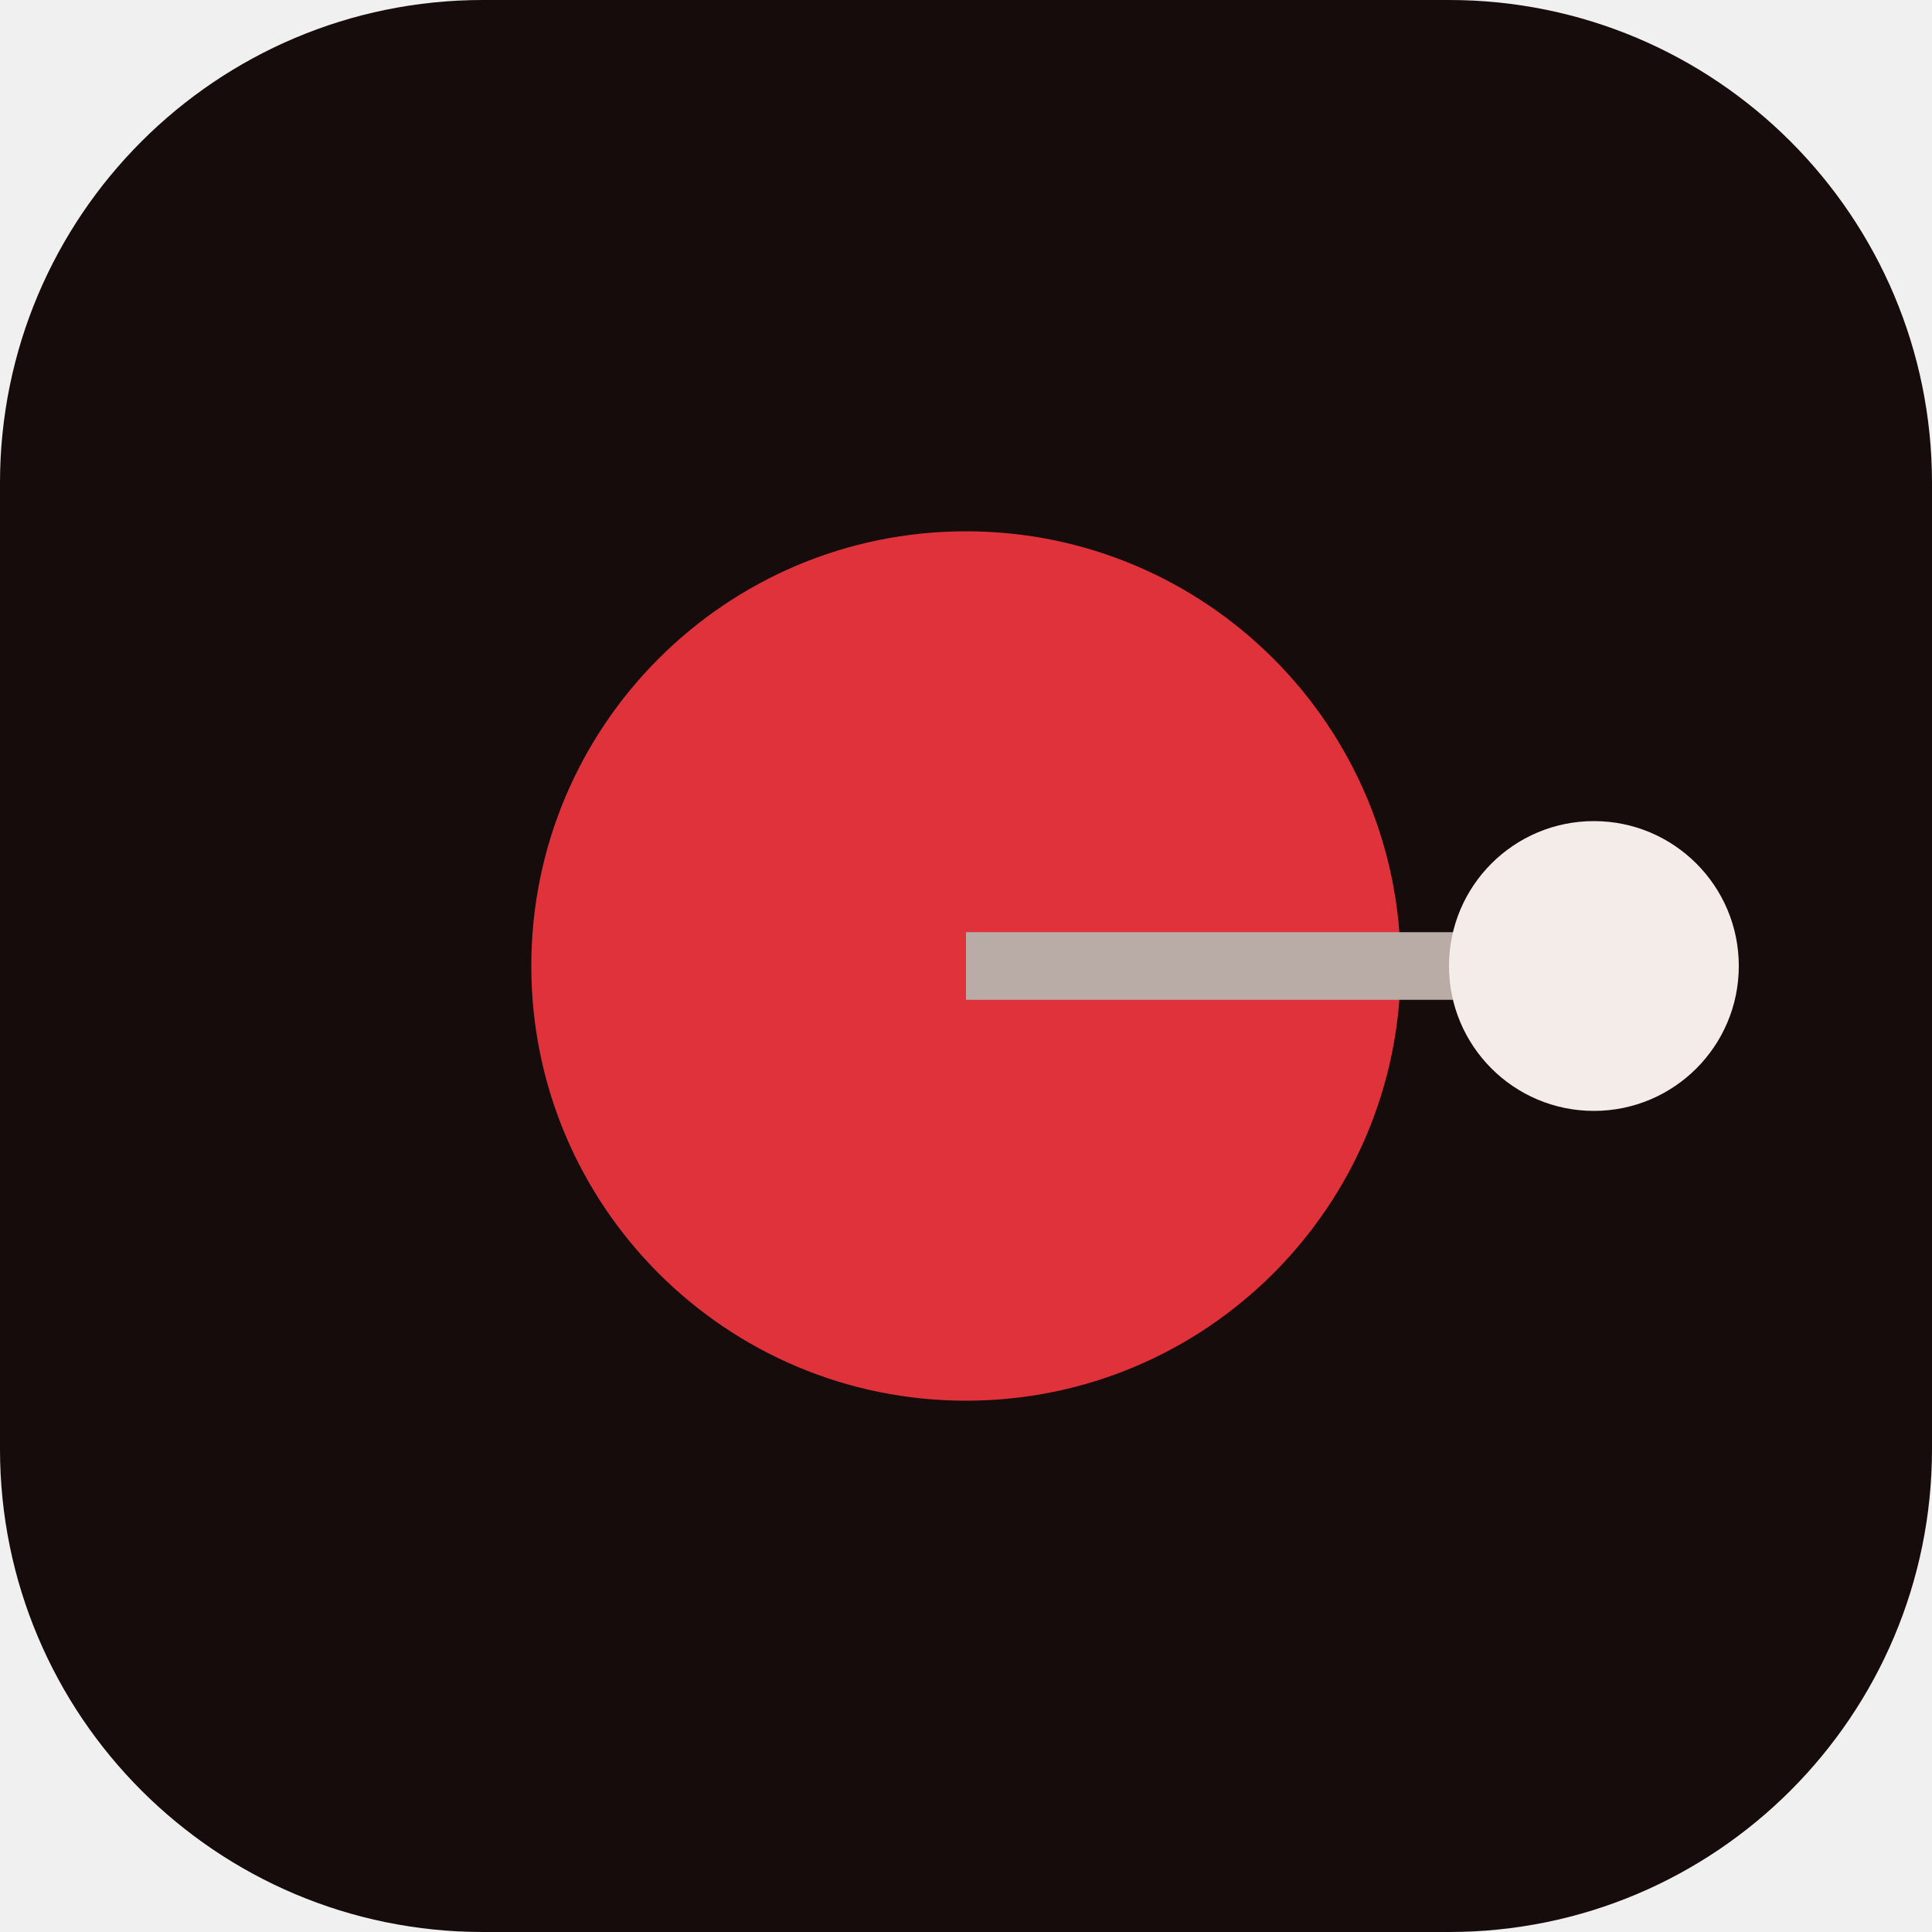
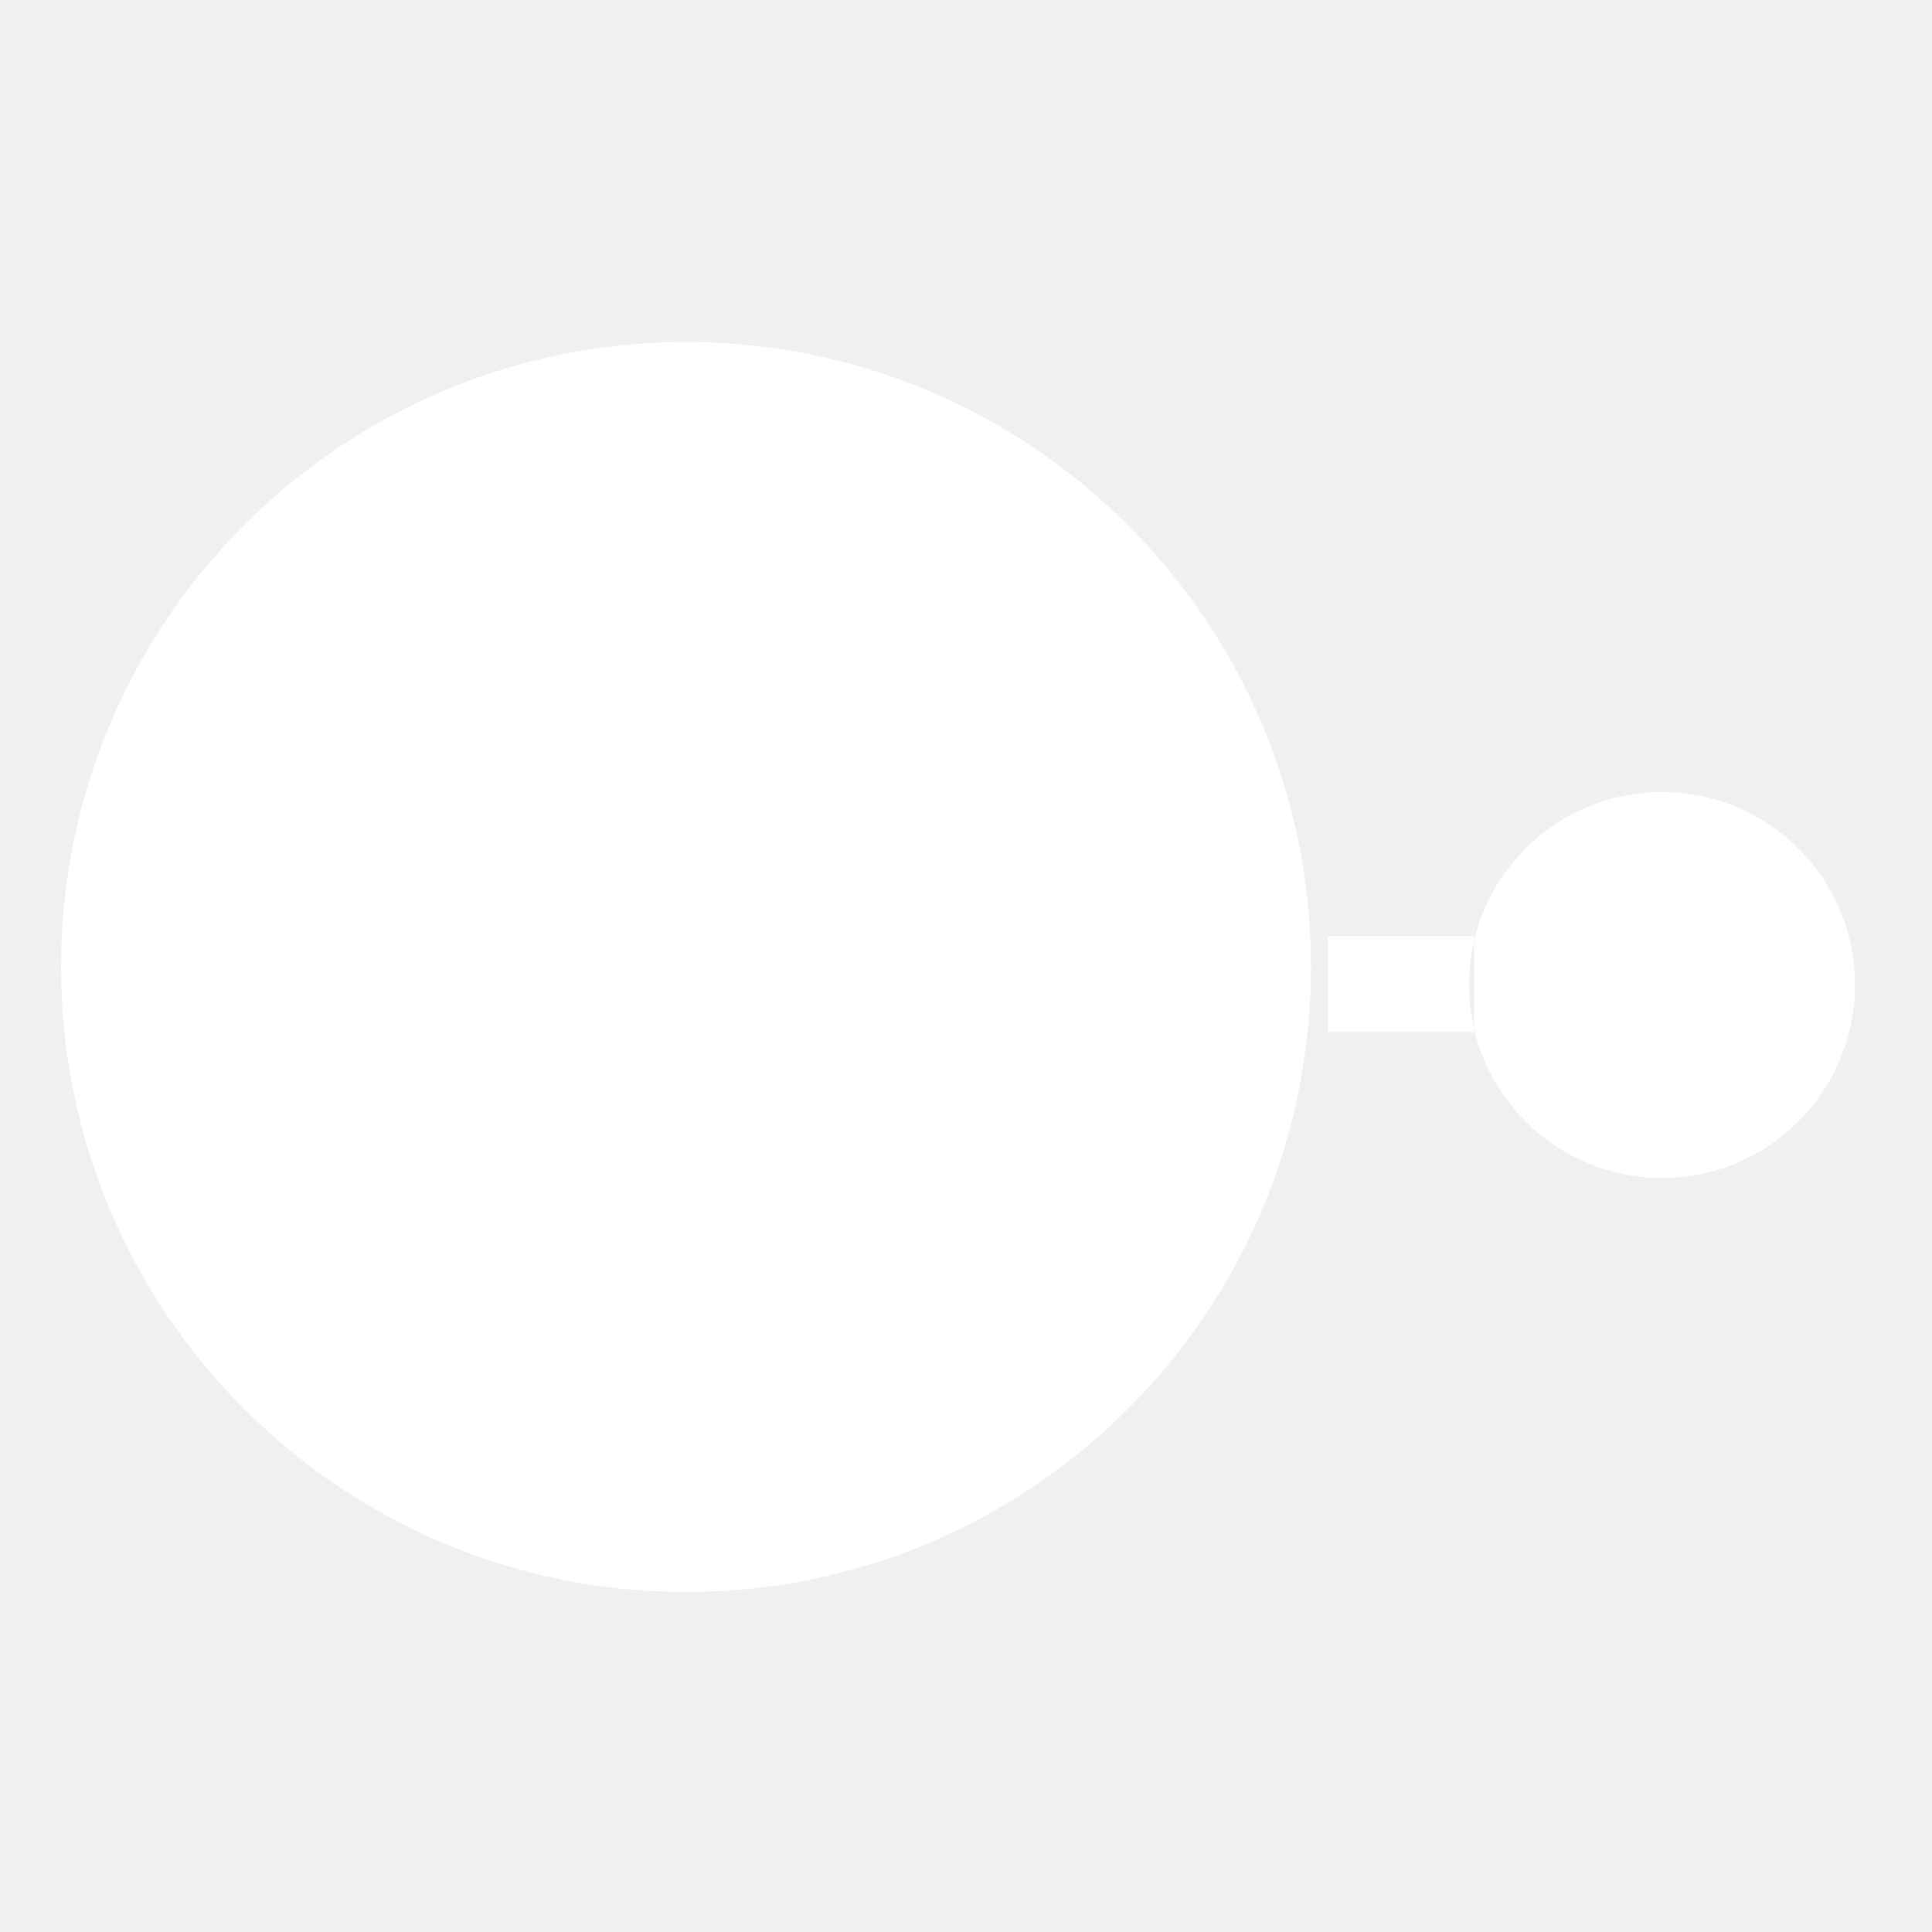
- <svg xmlns="http://www.w3.org/2000/svg" viewBox="0 0 40 40" width="512" height="512">
-   <rect width="40" height="40" rx="10" fill="#150c0b" />
-   <circle cx="20" cy="20" r="9" fill="#e0323a" />
-   <line x1="20" y1="20" x2="33" y2="20" stroke="#b9aca7" stroke-width="1.4" />
-   <circle cx="33" cy="20" r="3" fill="#f4ece9" />
+ <svg xmlns="http://www.w3.org/2000/svg" viewBox="0 0 1024 1024">
+   <g fill="#fff" transform="translate(512 512) scale(1.06) translate(-512 -507)">
+     <path d="M372 195a312 312 0 1 0 0 625a312 312 0 1 0 0-625zM693 492h73v48h-73zM860 420a96 96 0 1 0 0 193a96 96 0 1 0 0-193z" />
+   </g>
</svg>
